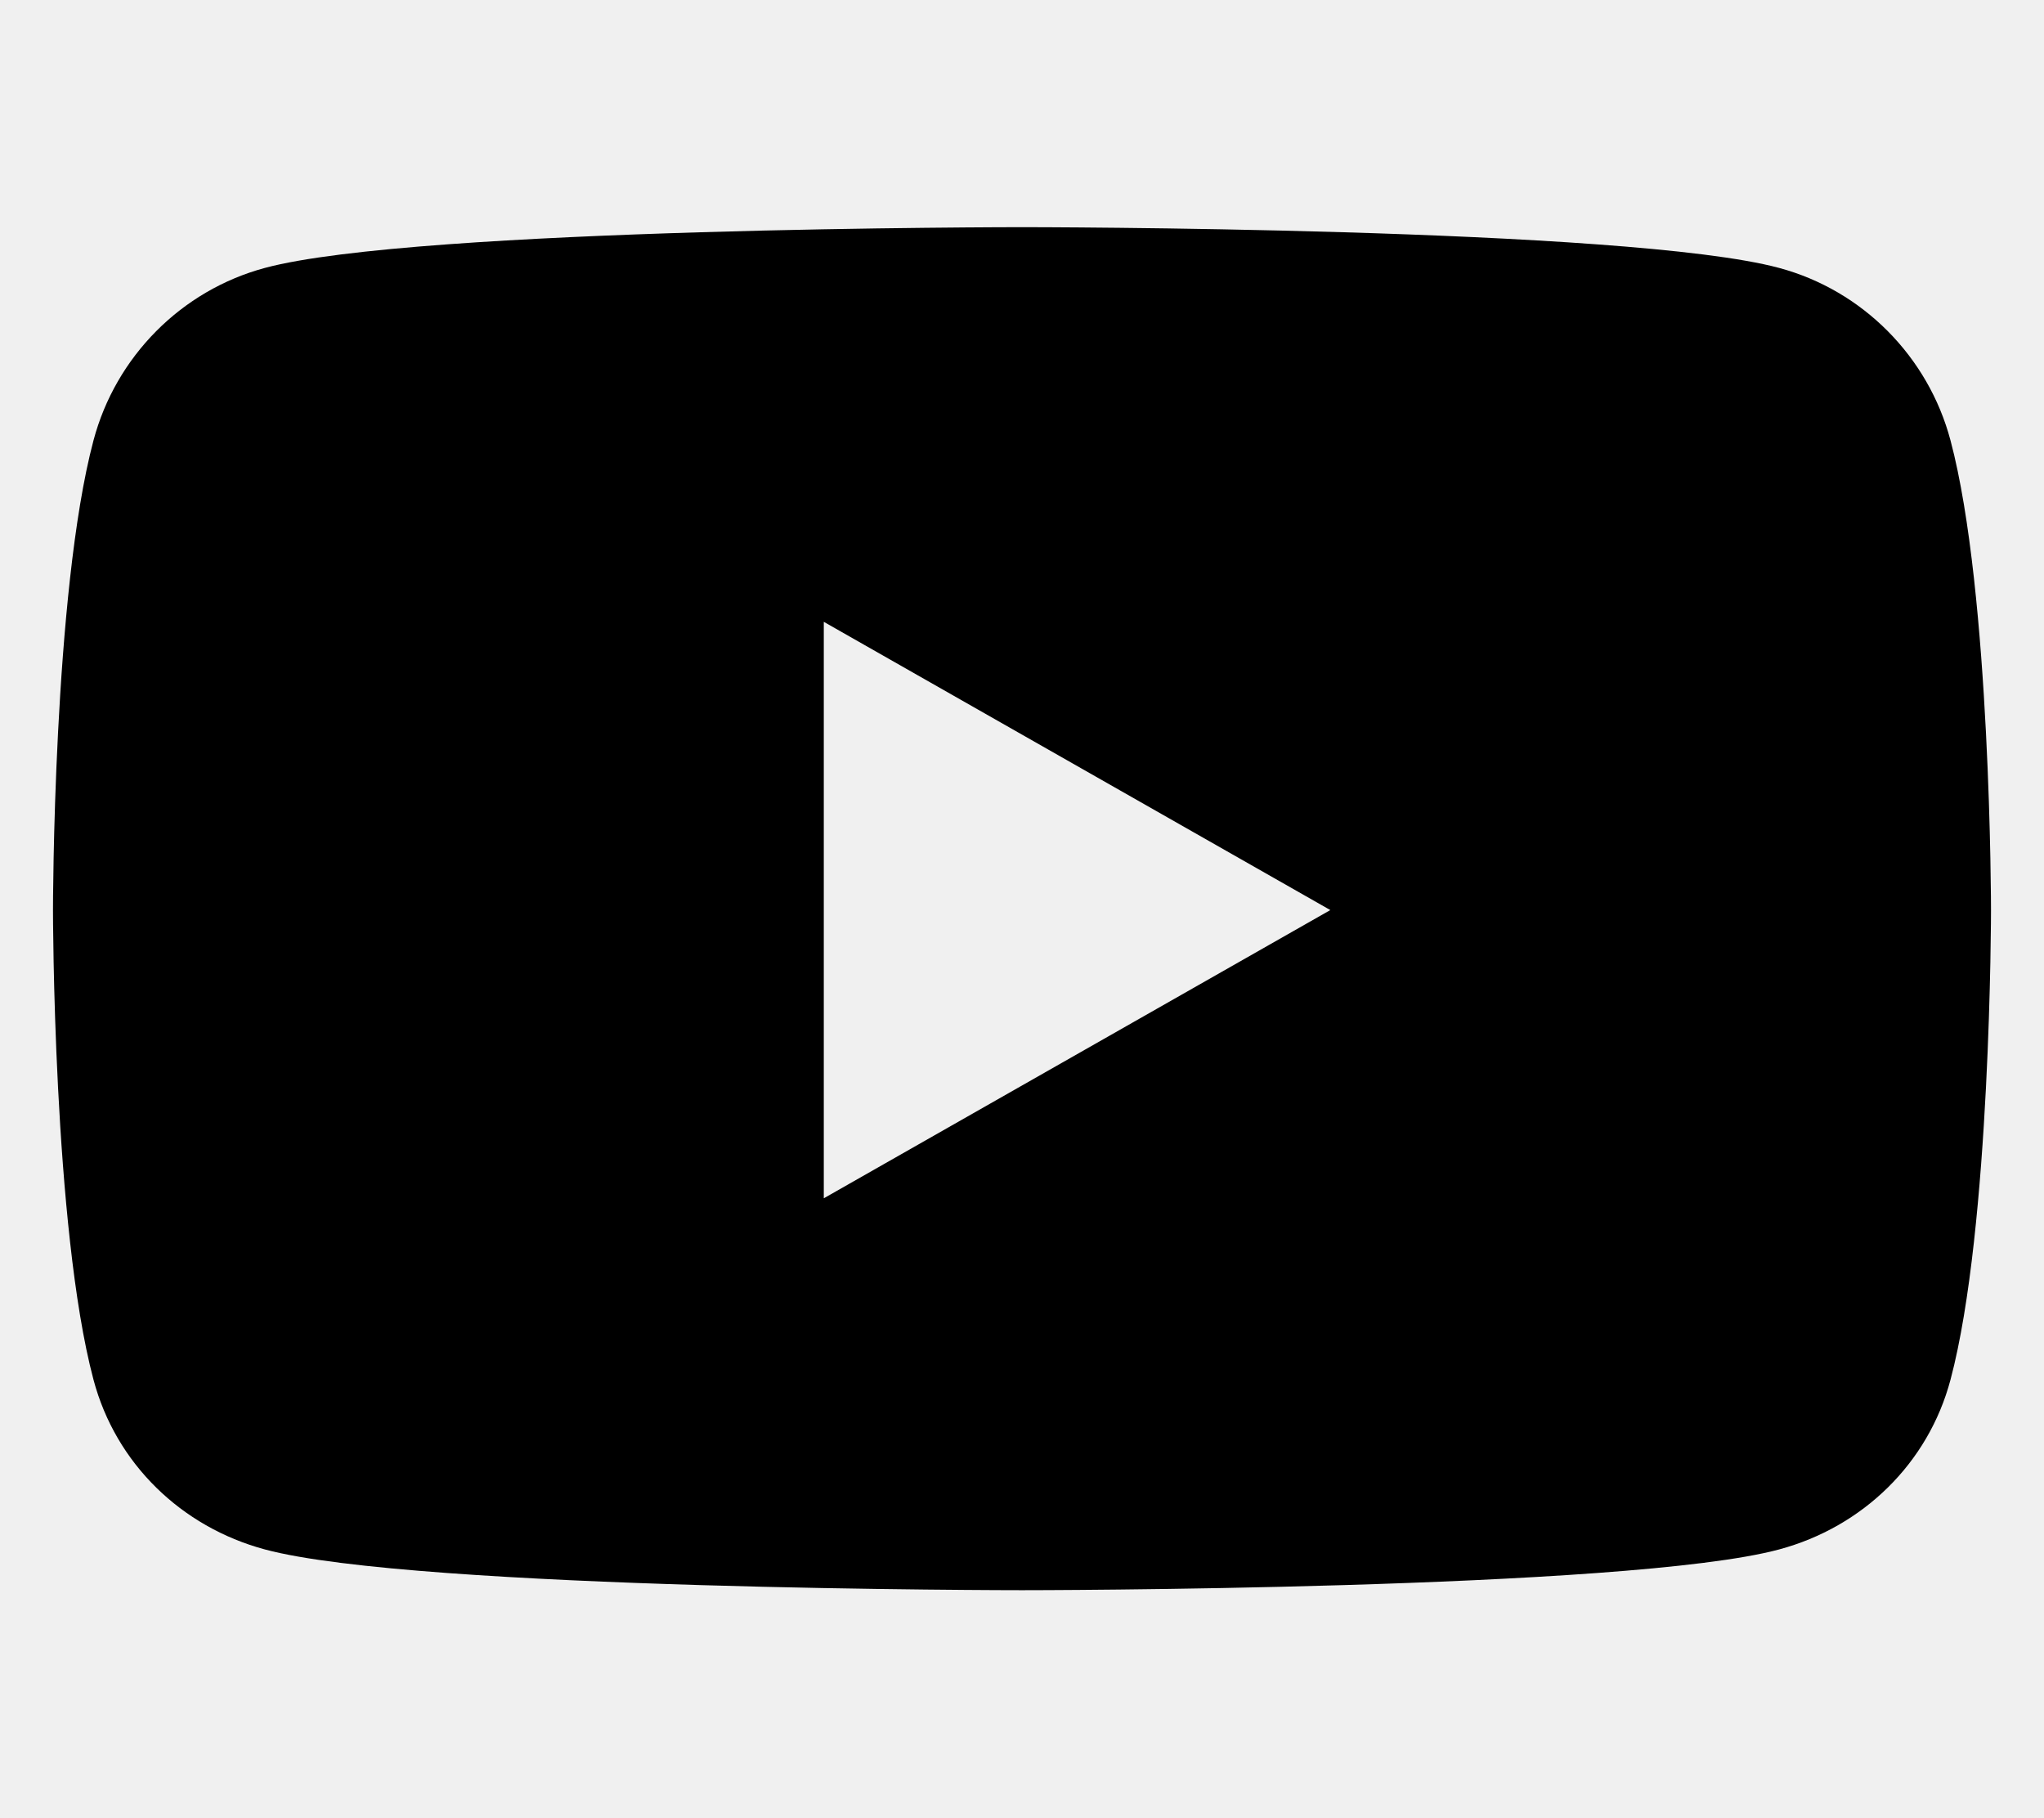
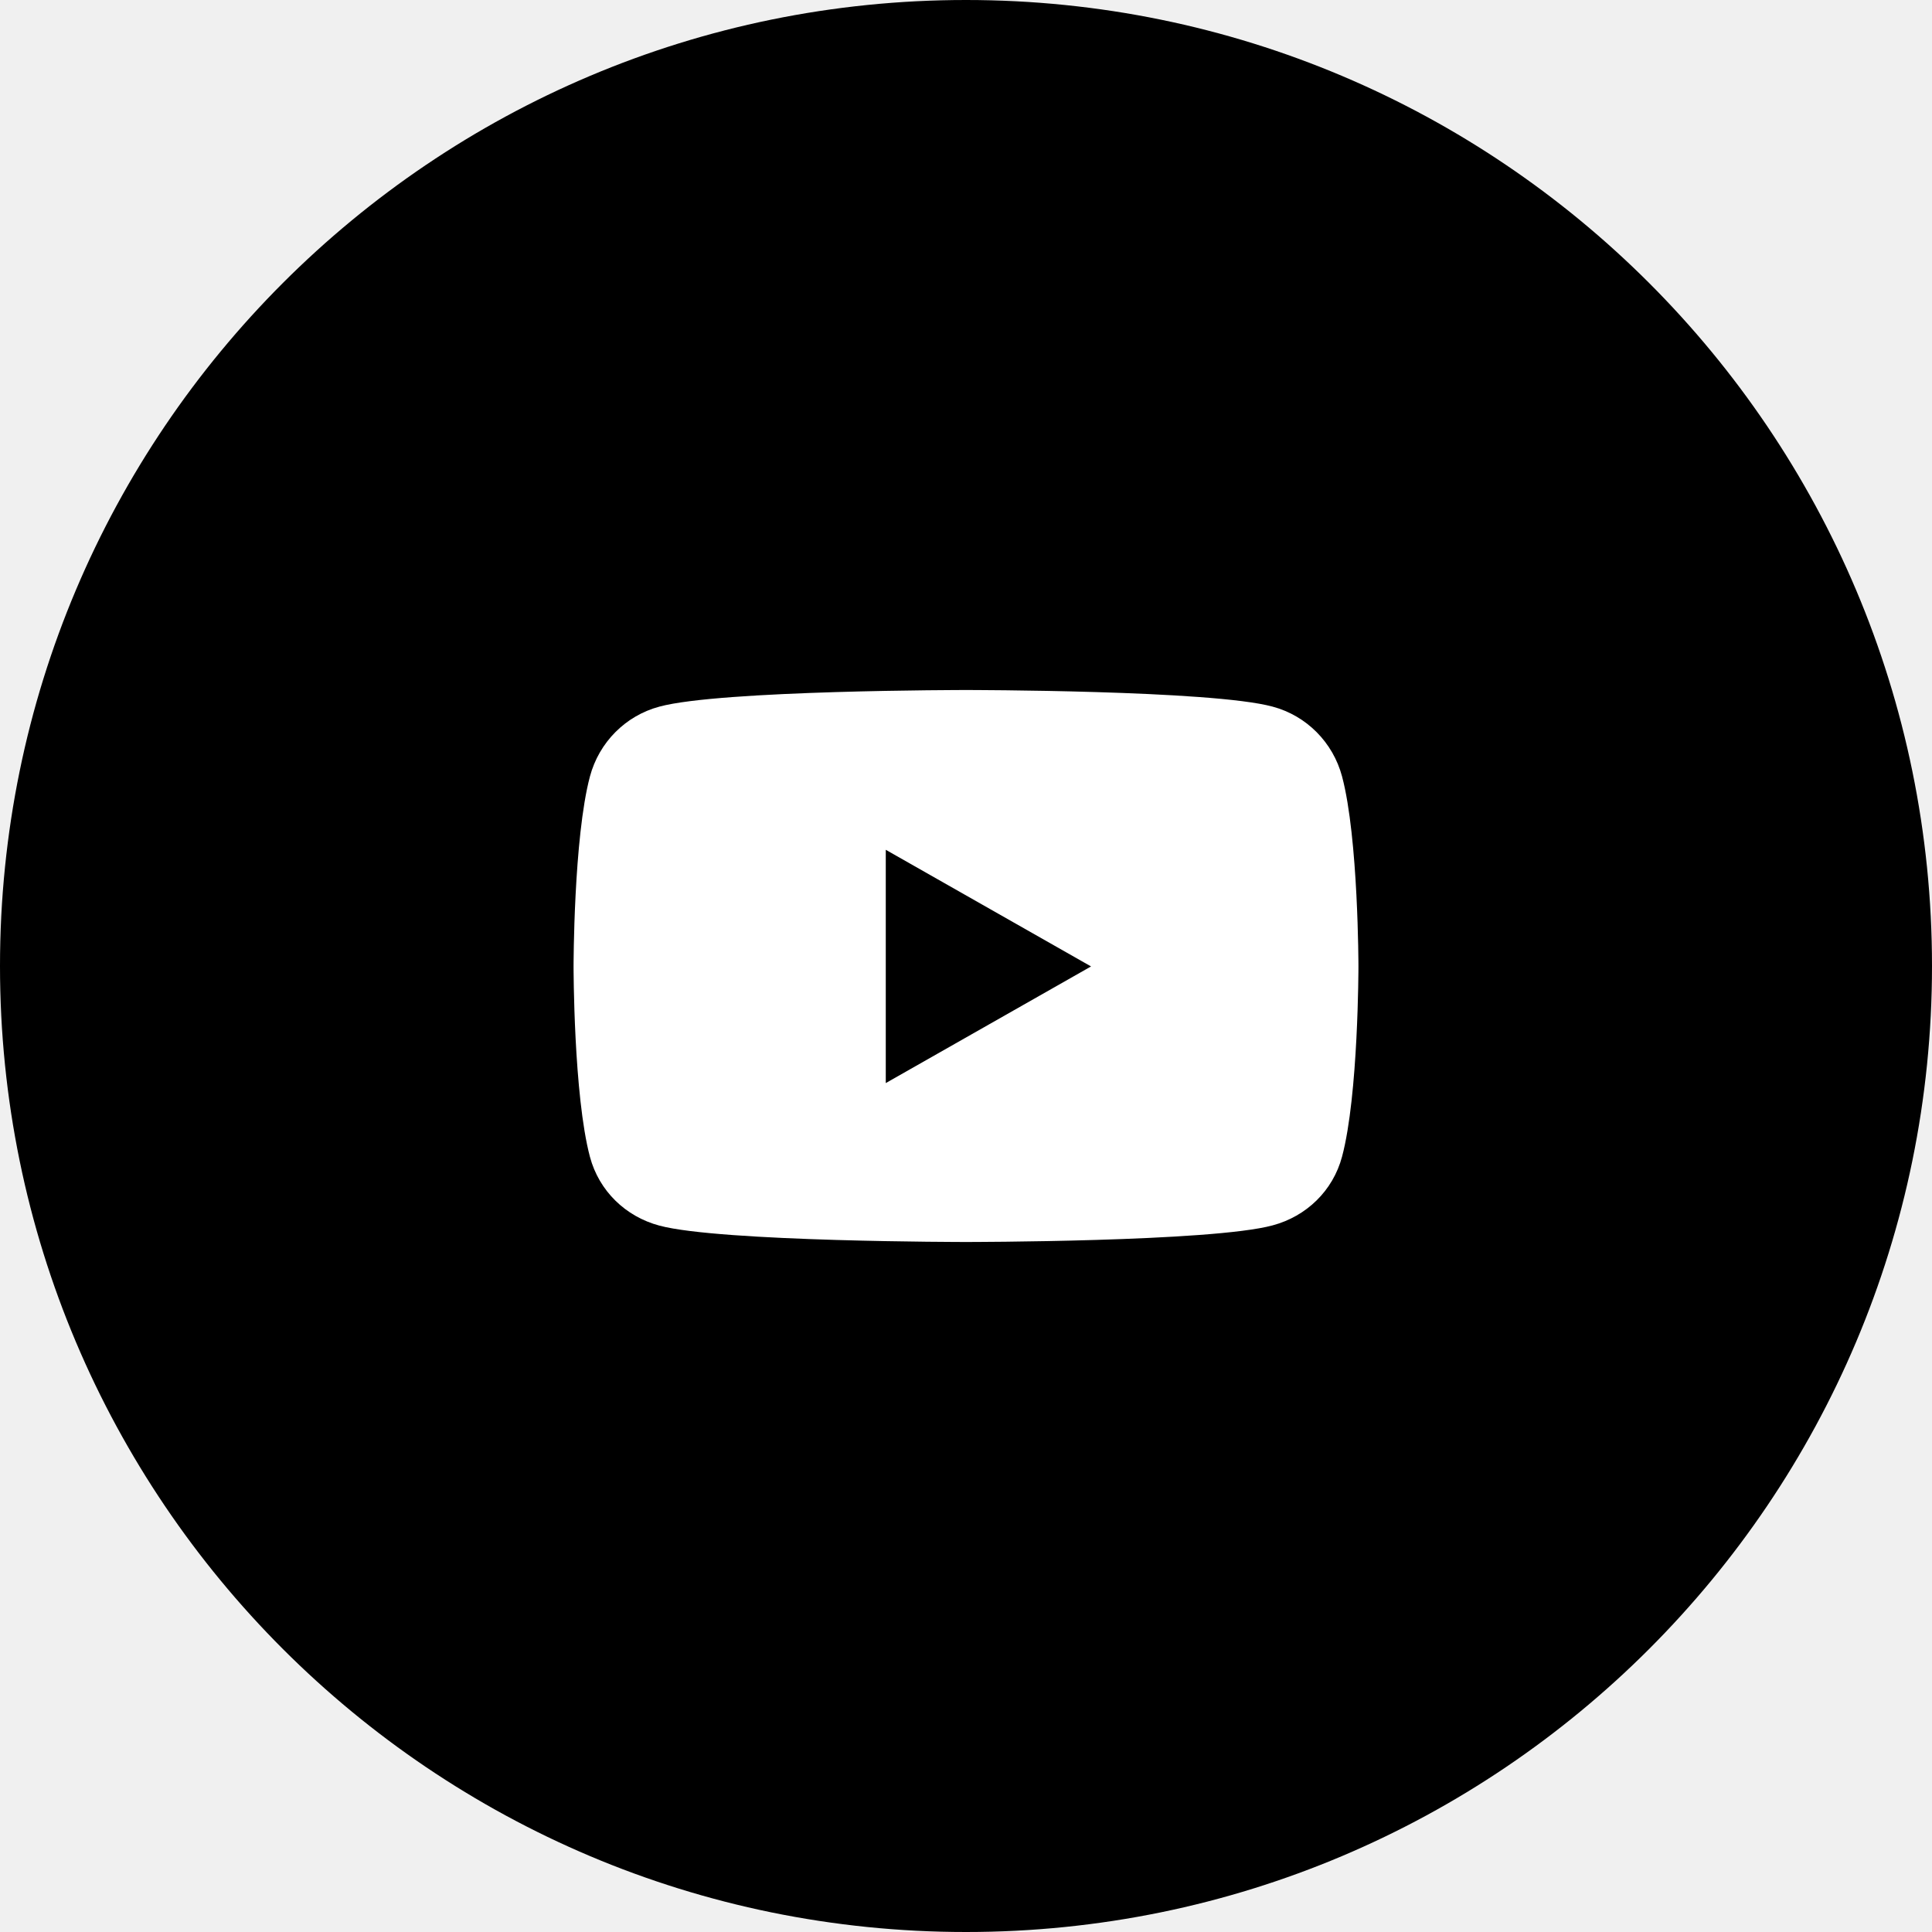
- <svg xmlns="http://www.w3.org/2000/svg" viewBox="0 0 576 512">
-   <path d="M549.655 124.083c-6.281-23.65-24.787-42.276-48.284-48.597C458.781 64 288 64 288 64S117.22 64 74.629 75.486c-23.497 6.322-42.003 24.947-48.284 48.597-11.412 42.867-11.412 132.305-11.412 132.305s0 89.438 11.412 132.305c6.281 23.65 24.787 41.5 48.284 47.821C117.22 448 288 448 288 448s170.78 0 213.371-11.486c23.497-6.321 42.003-24.171 48.284-47.821 11.412-42.867 11.412-132.305 11.412-132.305s0-89.438-11.412-132.305zm-317.51 213.508V175.185l142.739 81.205-142.739 81.201z" />
+ <svg xmlns="http://www.w3.org/2000/svg" width="40" height="40" viewBox="0 0 40 40" fill="none">
+   <circle cx="20" cy="20" r="20" fill="black" />
+   <circle cx="20" cy="20" r="10" fill="white" />
+   <path d="M18.339 17.594L22.589 20.009L18.339 22.424V17.594ZM30 12.143V27.857C30 29.04 29.04 30 27.857 30H12.143C10.96 30 10 29.04 10 27.857V12.143C10 10.96 10.96 10 12.143 10H27.857C29.04 10 30 10.96 30 12.143ZM28.125 20.013C28.125 20.013 28.125 17.353 27.786 16.076C27.598 15.37 27.049 14.817 26.348 14.63C25.085 14.286 20 14.286 20 14.286C20 14.286 14.915 14.286 13.652 14.63C12.951 14.817 12.402 15.37 12.214 16.076C11.875 17.348 11.875 20.013 11.875 20.013C11.875 20.013 11.875 22.674 12.214 23.951C12.402 24.656 12.951 25.188 13.652 25.375C14.915 25.714 20 25.714 20 25.714C20 25.714 25.085 25.714 26.348 25.37C27.049 25.183 27.598 24.652 27.786 23.946C28.125 22.674 28.125 20.013 28.125 20.013Z" fill="black" />
</svg>
